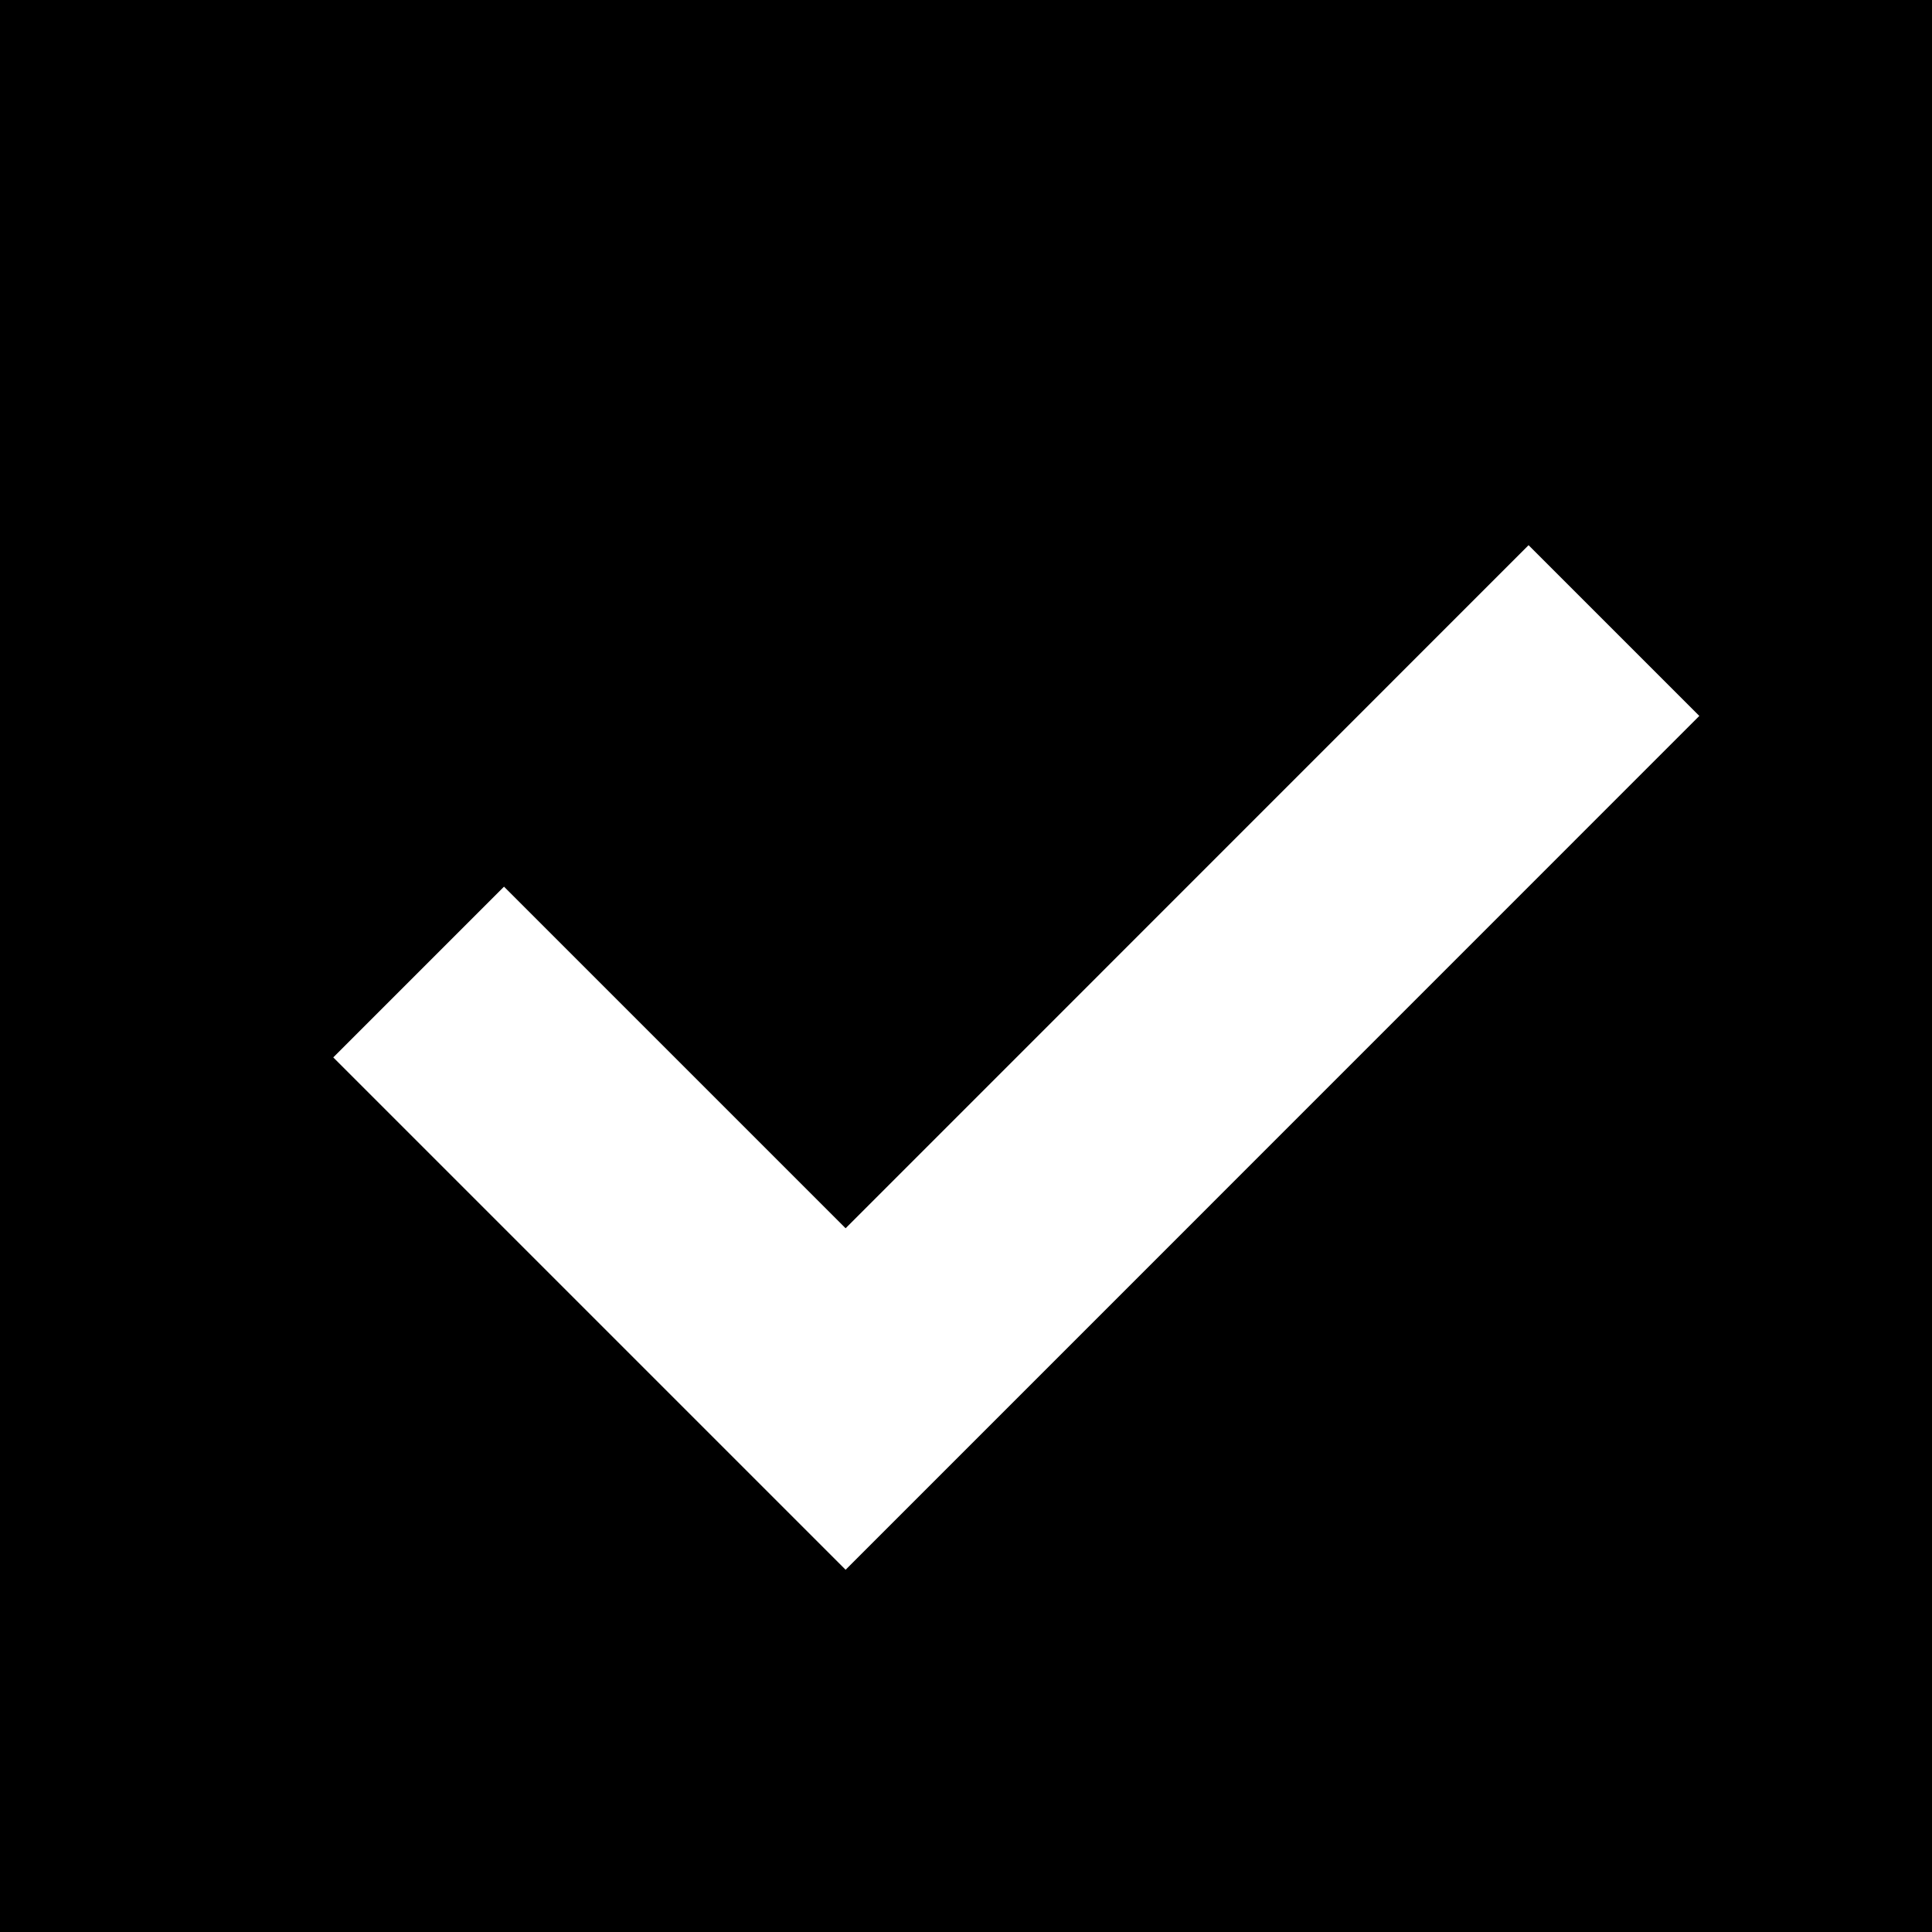
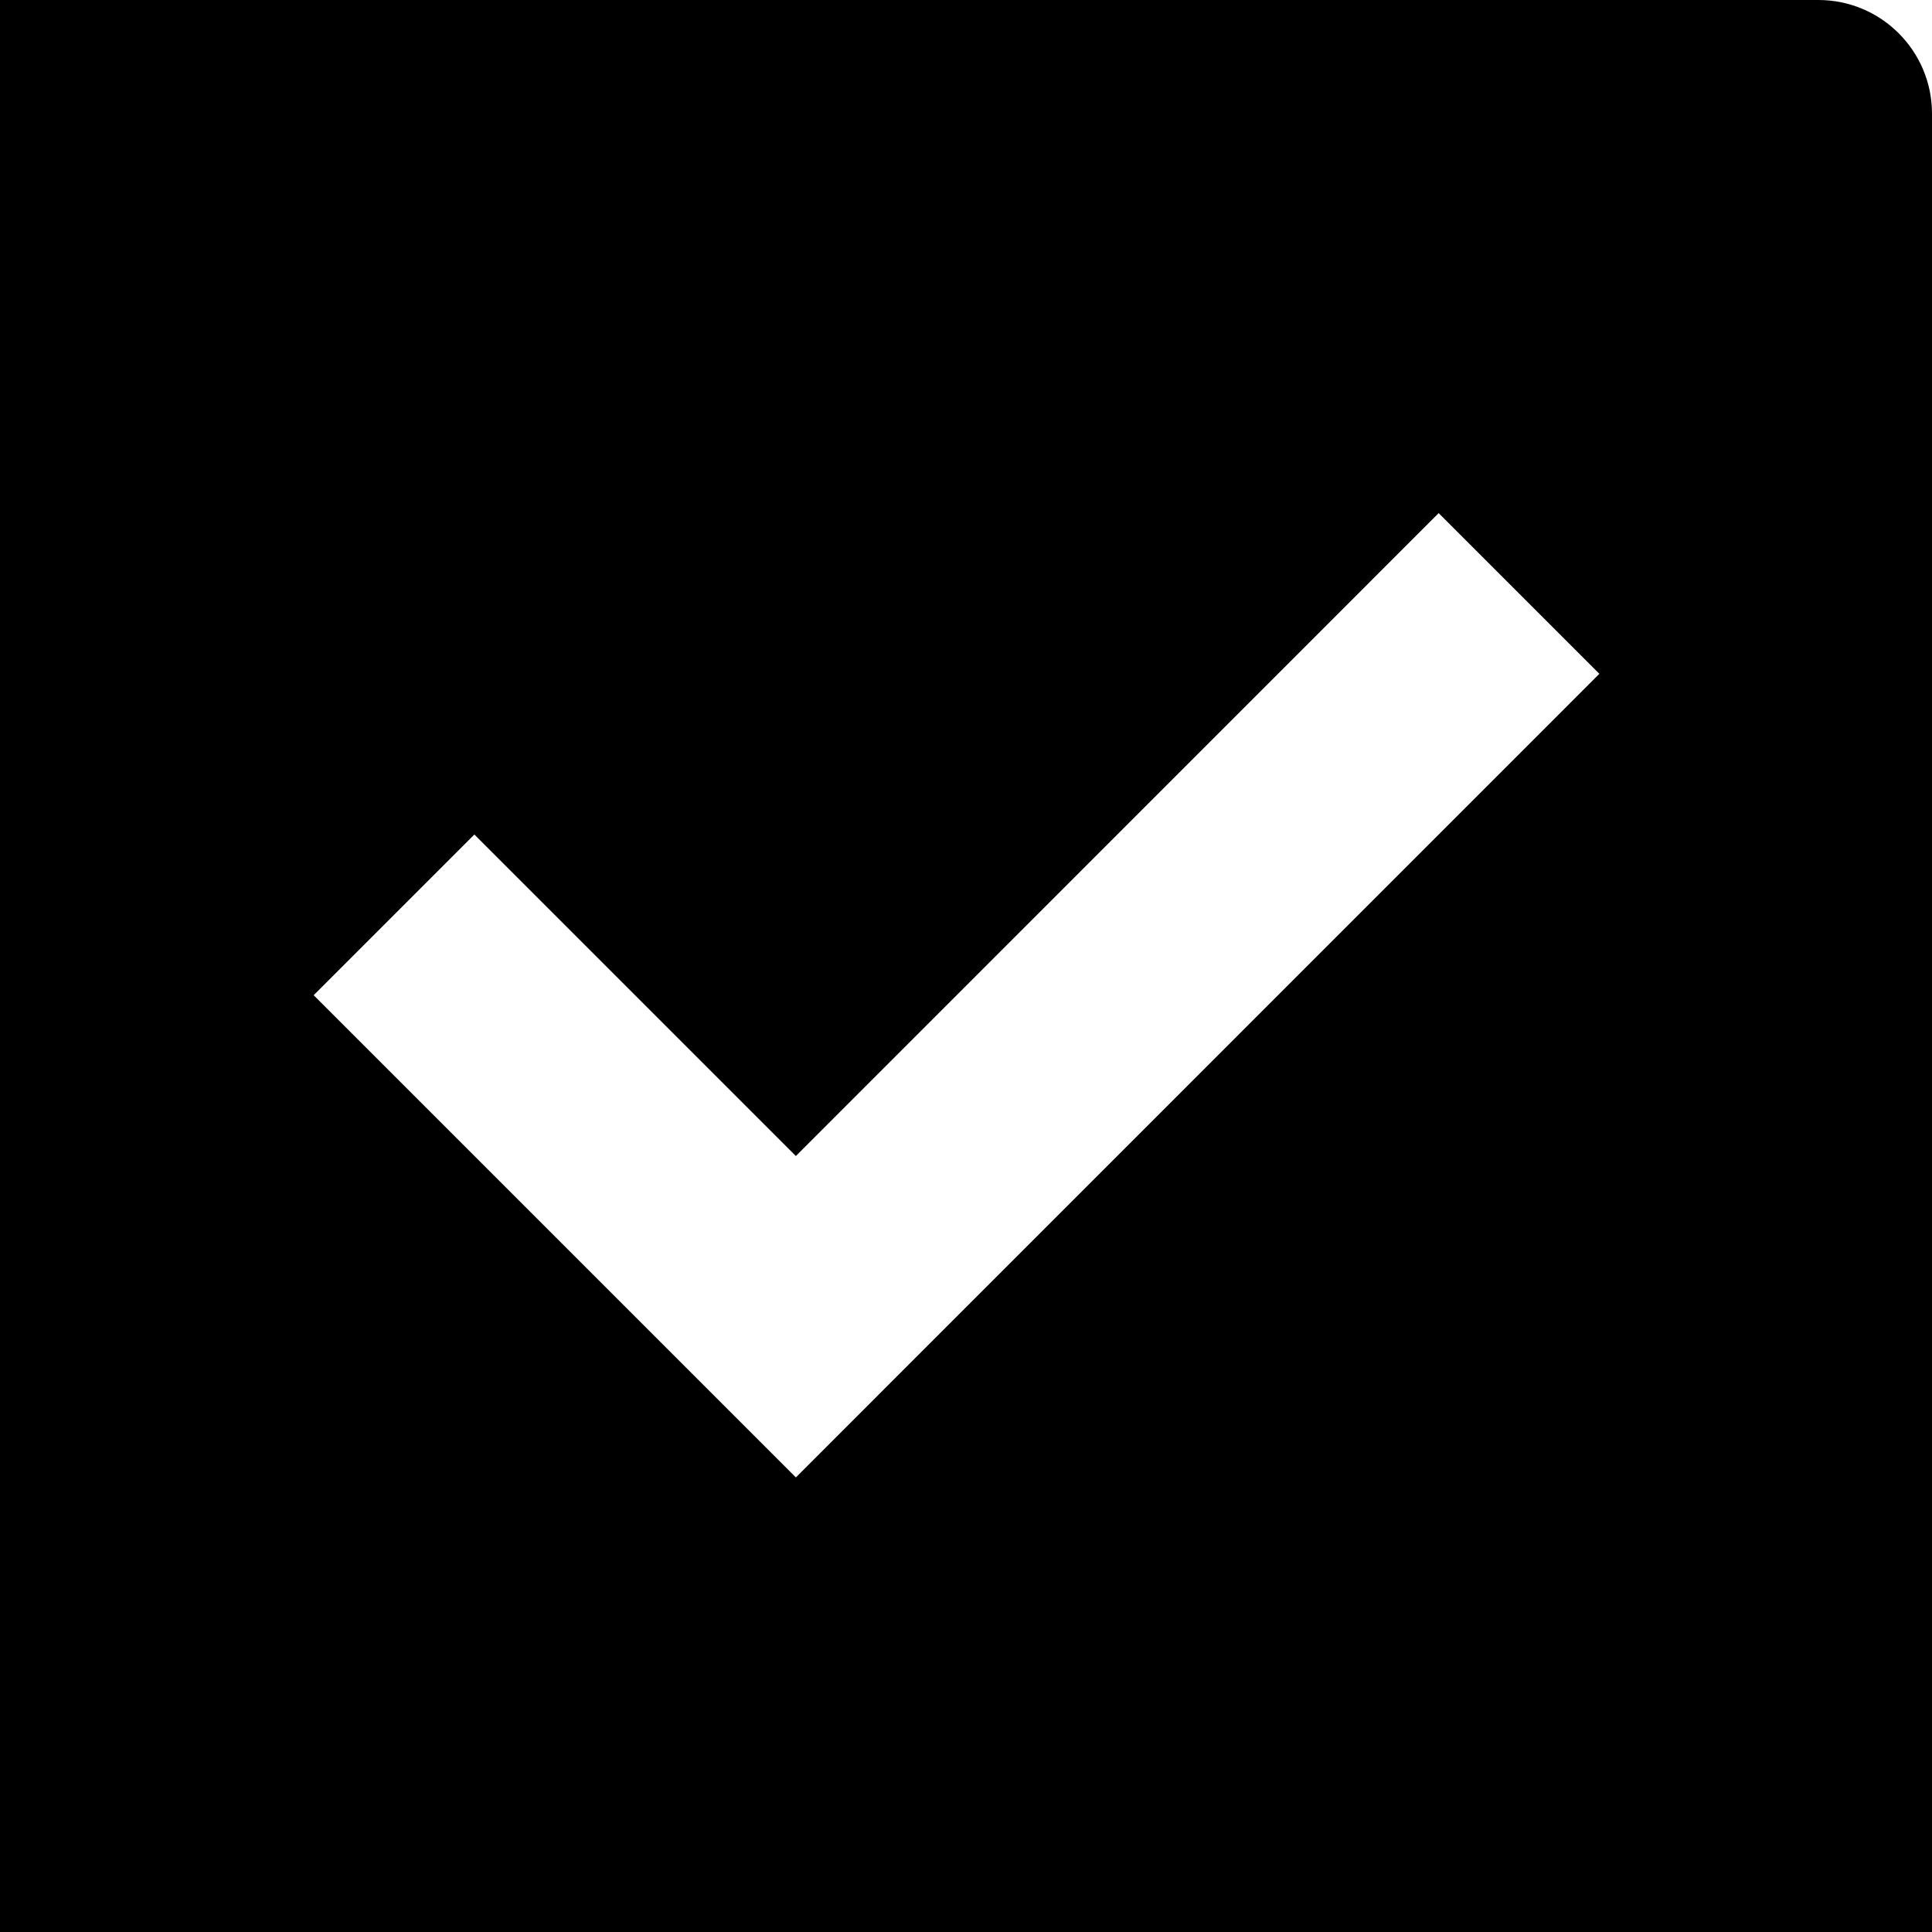
- <svg xmlns="http://www.w3.org/2000/svg" width="24px" height="24px" viewBox="4 3 16 16">
+ <svg xmlns="http://www.w3.org/2000/svg" width="24px" height="24px" viewBox="4 3 17 17">
  <g>
    <path fill="none" d="M0 0h24v24H0z" />
    <path d="M4 3h16a1 1 0 0 1 1 1v16a1 1 0 0 1-1 1H4a1 1 0 0 1-1-1V4a1 1 0 0 1 1-1zm7.003 13l7.07-7.071-1.414-1.414-5.656 5.657-2.829-2.829-1.414 1.414L11.003 16z" />
  </g>
</svg>
